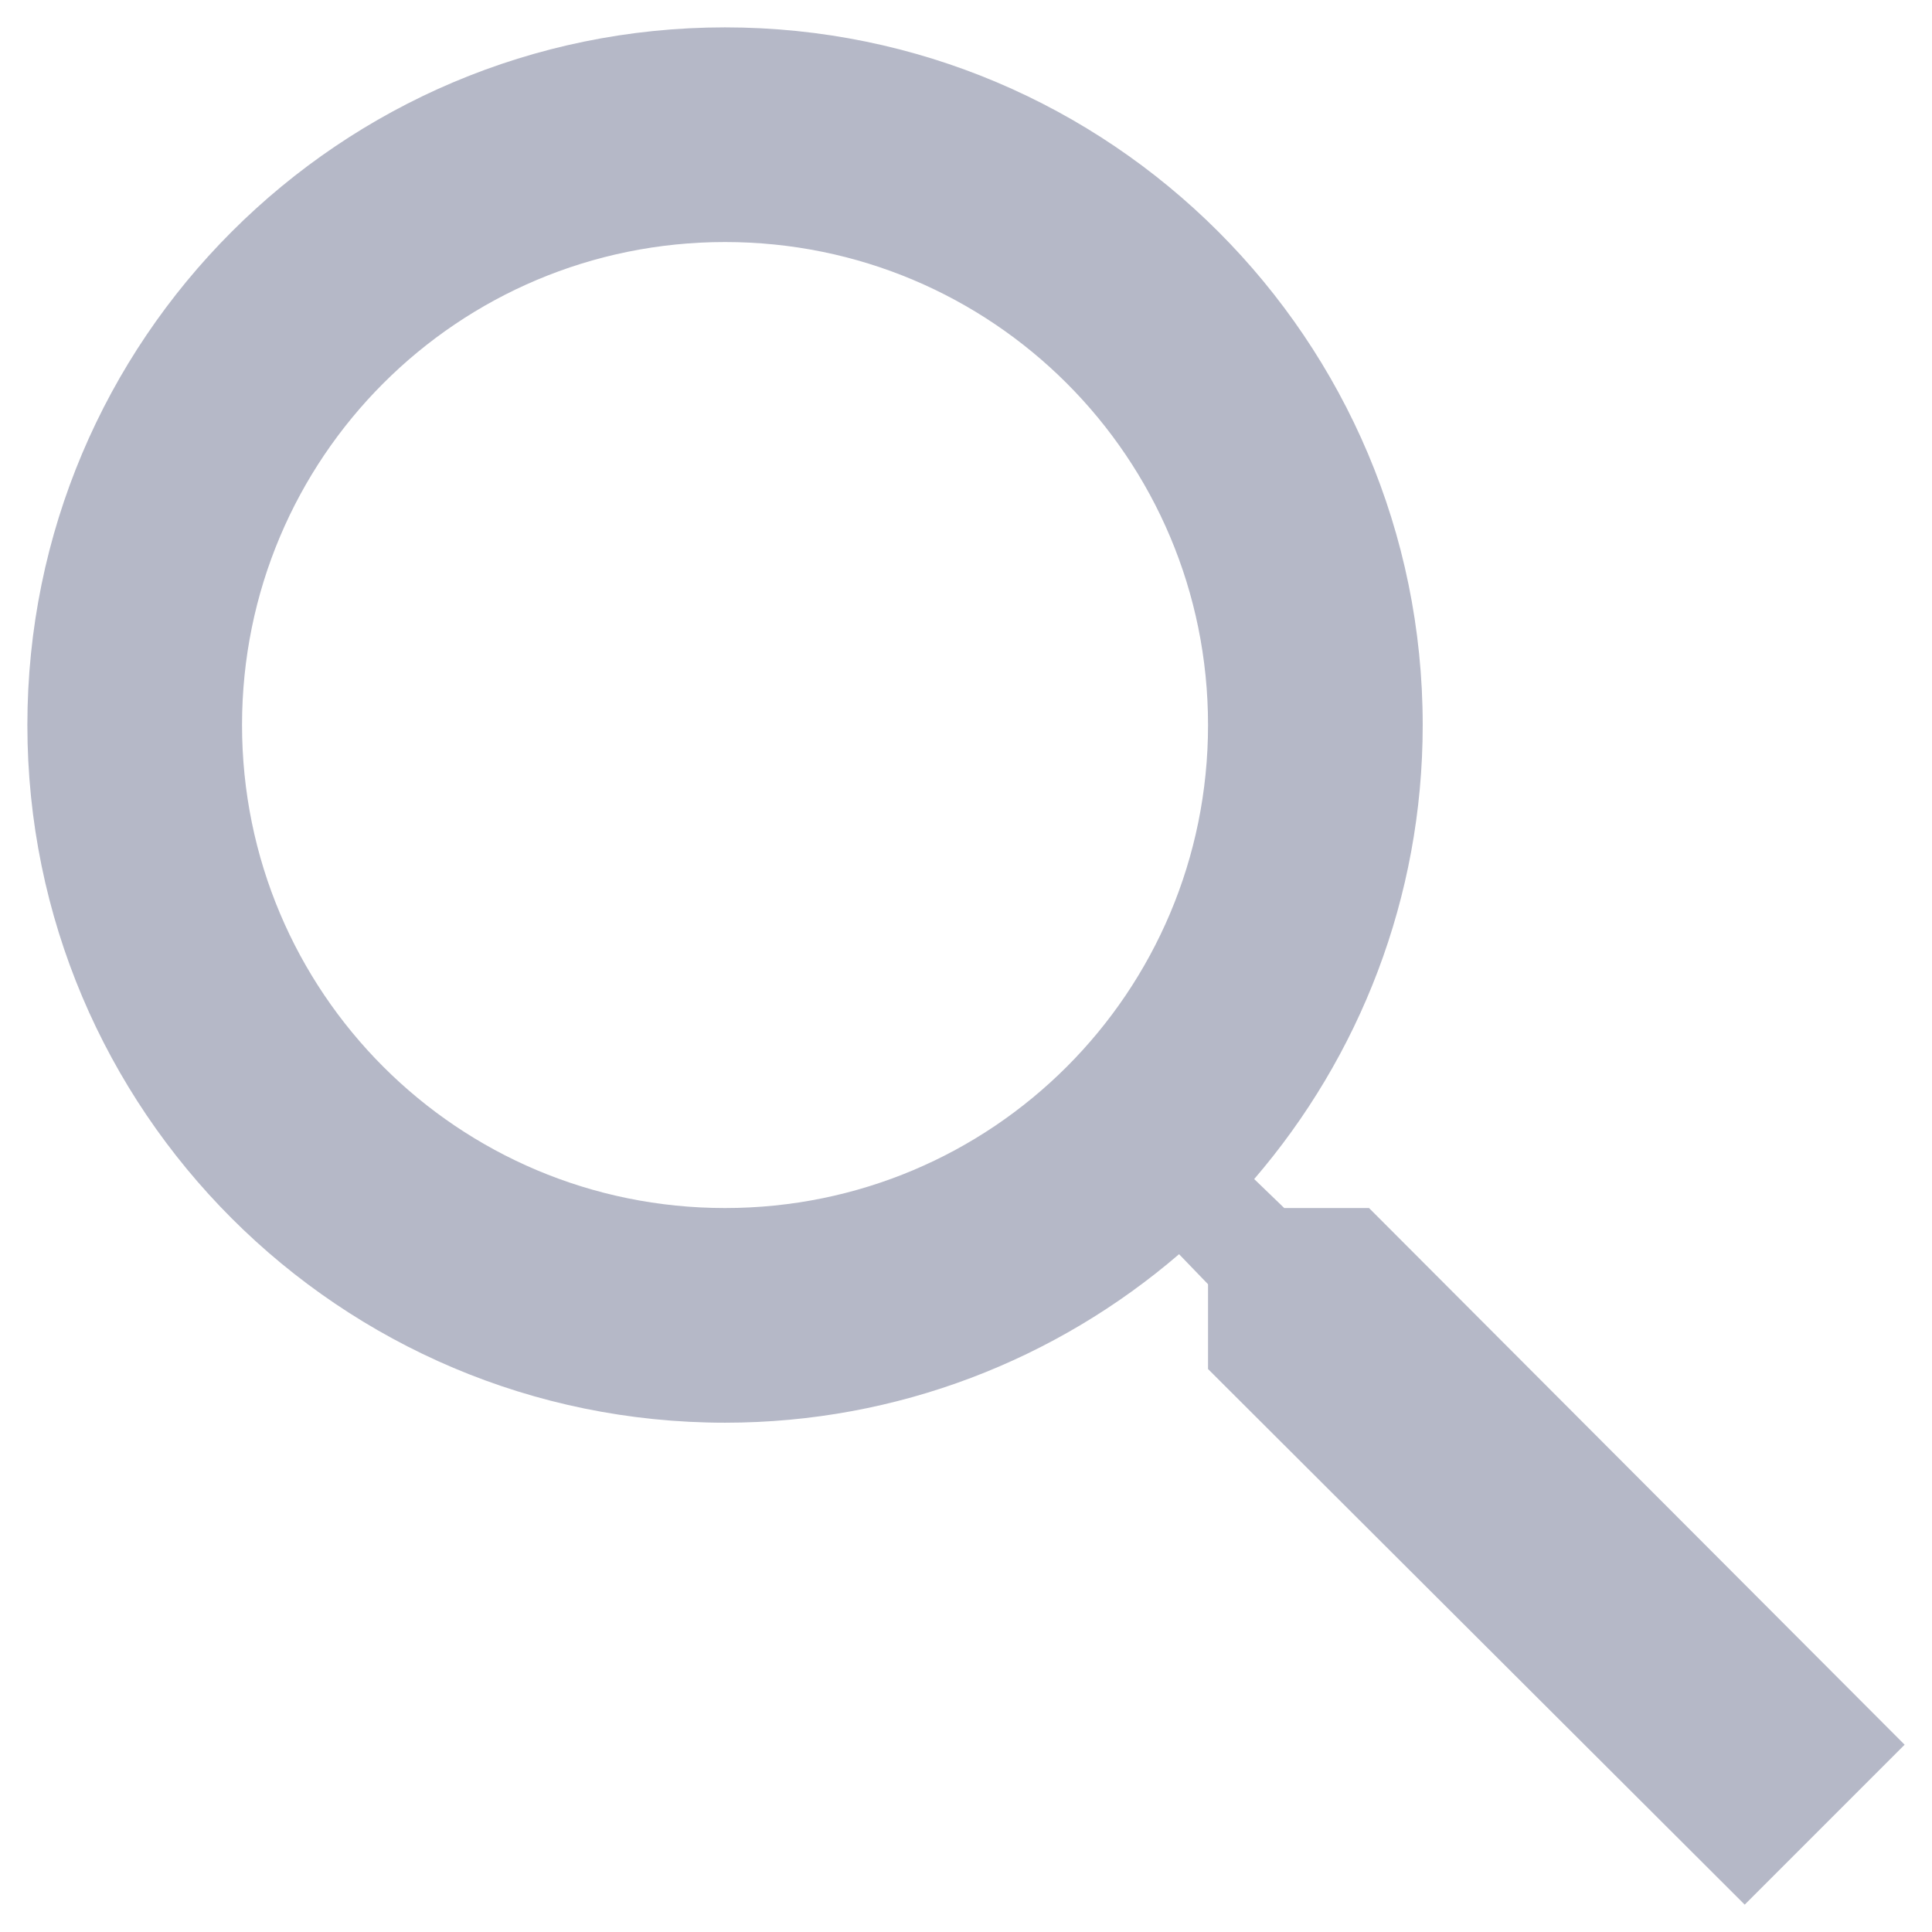
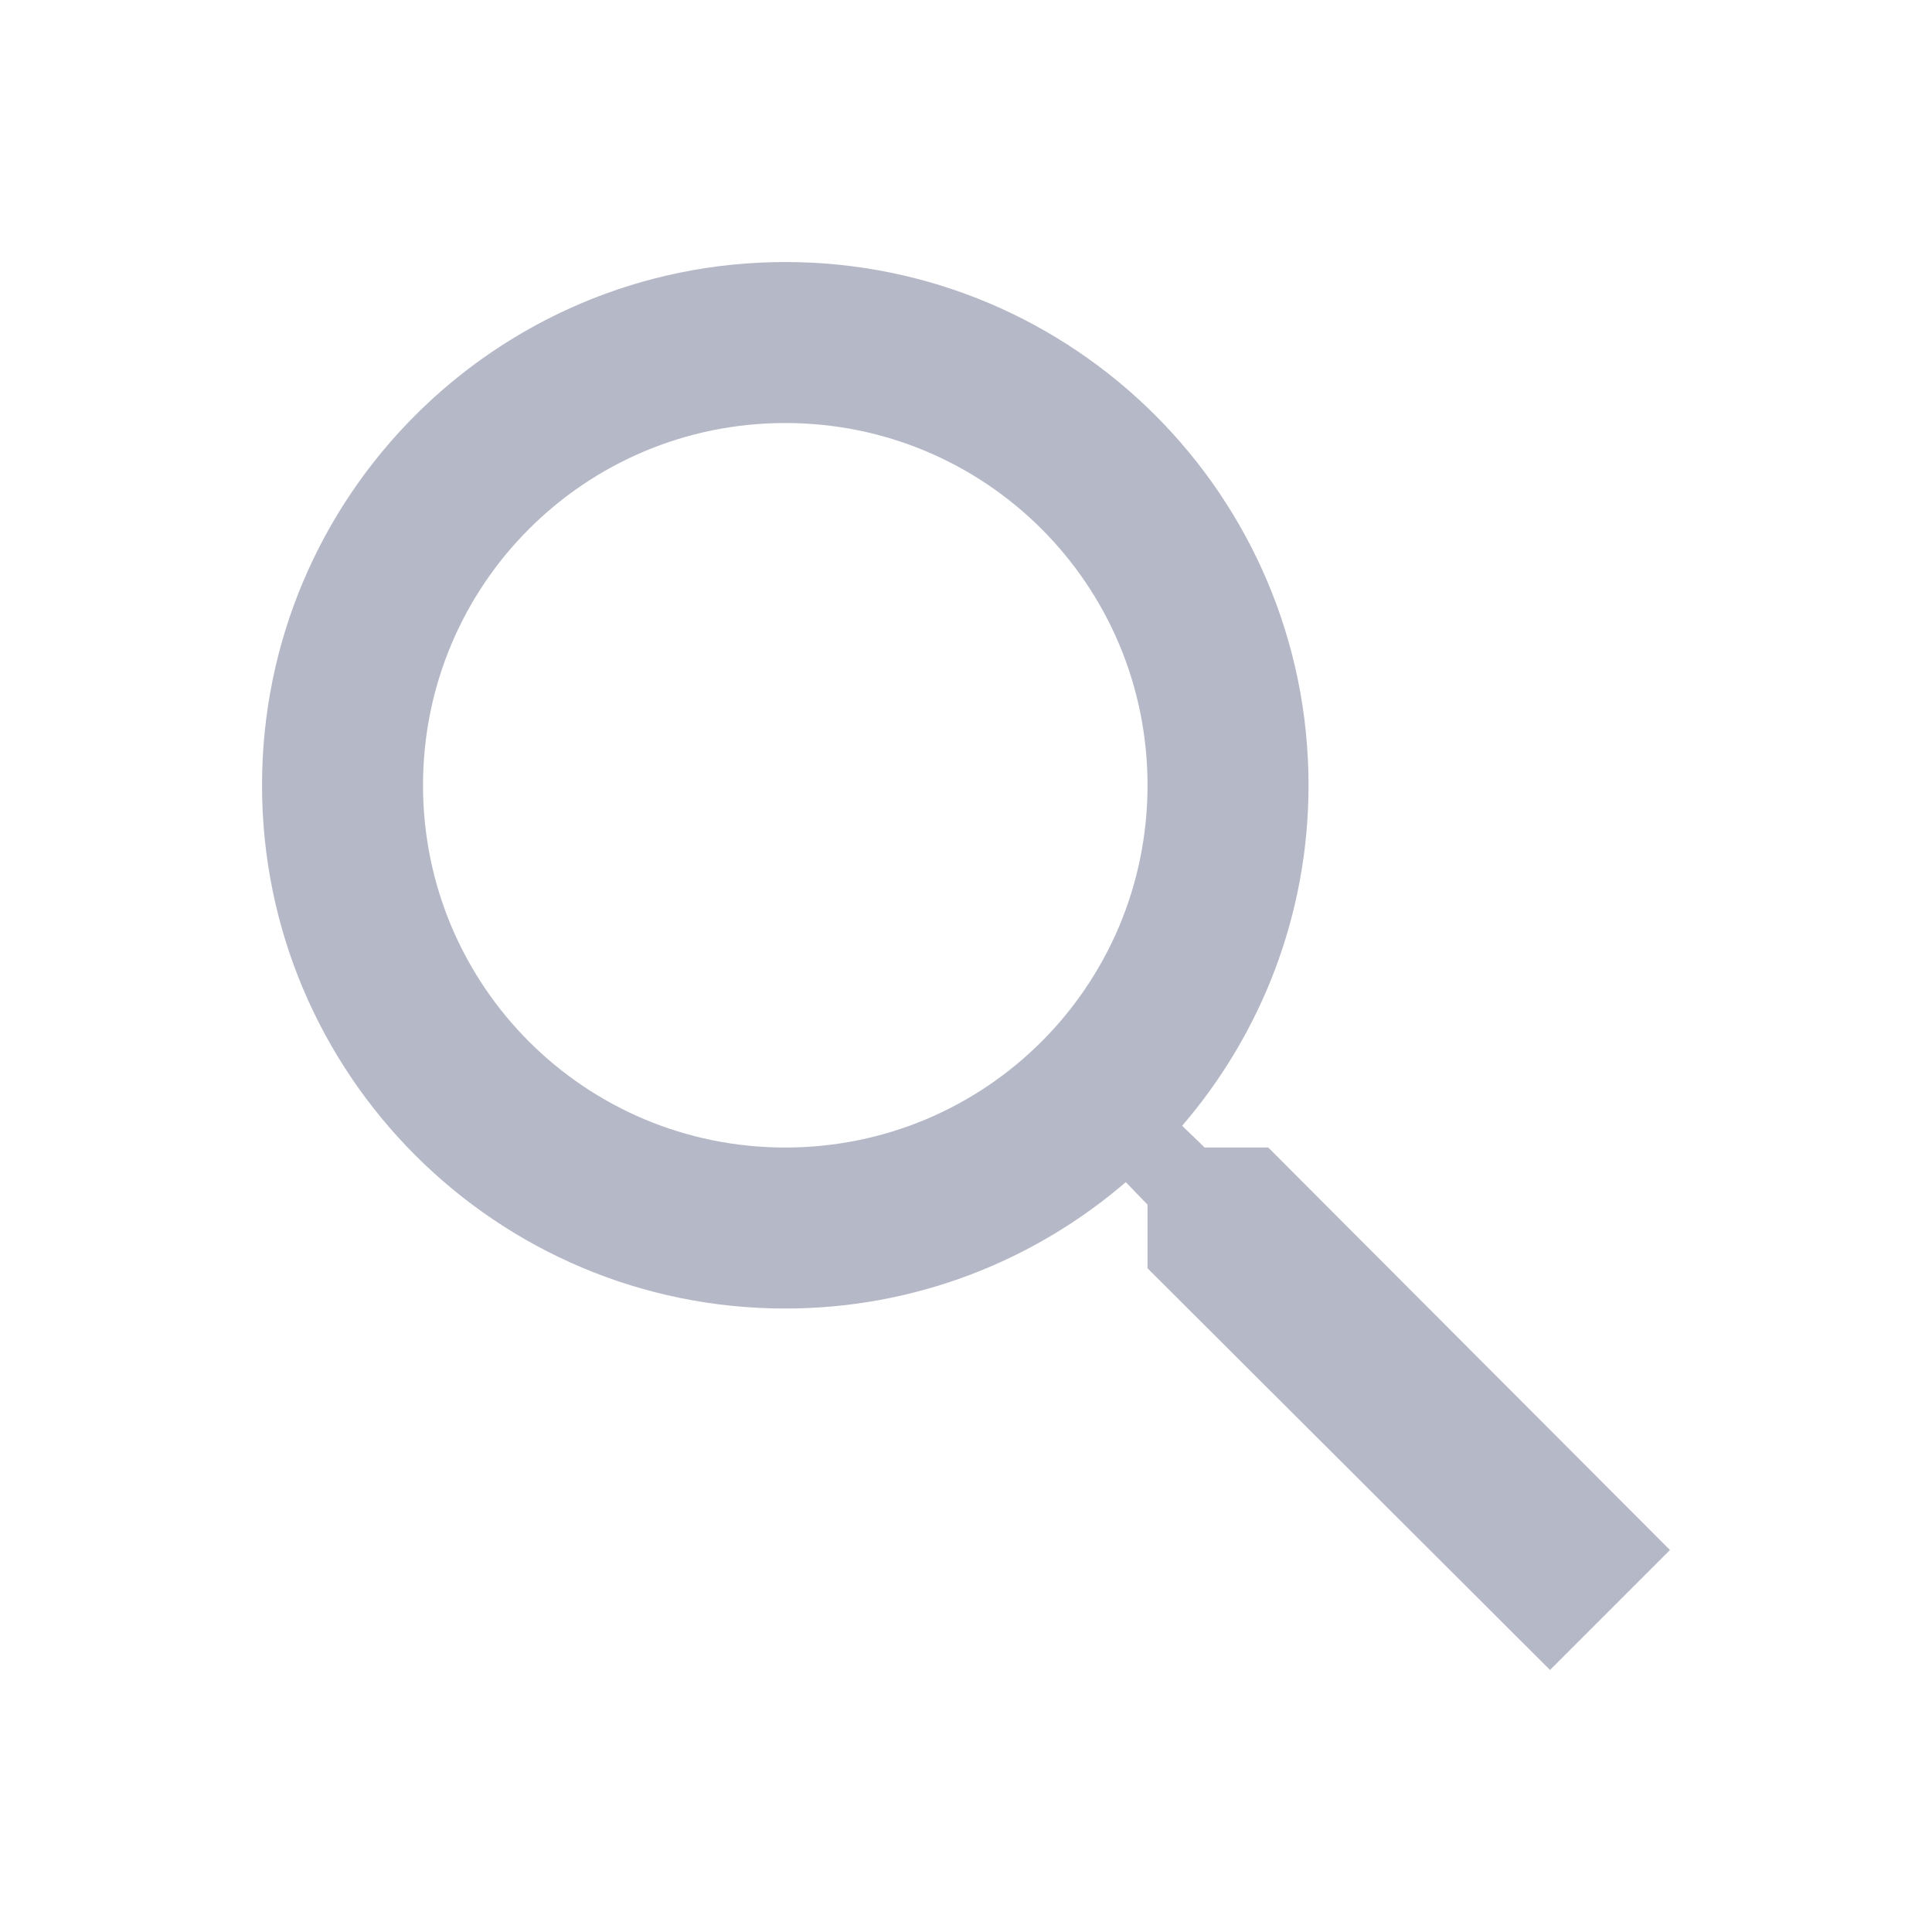
- <svg xmlns="http://www.w3.org/2000/svg" width="18" height="18" viewBox="0 0 18 18" fill="none">
-   <path fill-rule="evenodd" clip-rule="evenodd" d="M11.965 11.255H12.755L17.745 16.255L16.255 17.745L11.255 12.755V11.965L10.985 11.685C9.845 12.665 8.365 13.255 6.755 13.255C3.165 13.255 0.255 10.345 0.255 6.755C0.255 3.165 3.165 0.255 6.755 0.255C10.345 0.255 13.255 3.165 13.255 6.755C13.255 8.365 12.665 9.845 11.685 10.985L11.965 11.255ZM2.255 6.755C2.255 9.245 4.265 11.255 6.755 11.255C9.245 11.255 11.255 9.245 11.255 6.755C11.255 4.265 9.245 2.255 6.755 2.255C4.265 2.255 2.255 4.265 2.255 6.755Z" fill="#B5B8C7" />
+ <svg xmlns="http://www.w3.org/2000/svg" width="24" height="24" viewBox="0 0 24 24" fill="none">
+   <path fill-rule="evenodd" clip-rule="evenodd" d="M14.965 14.255H15.755L20.745 19.255L19.255 20.745L14.255 15.755V14.965L13.985 14.685C12.845 15.665 11.365 16.255 9.755 16.255C6.165 16.255 3.255 13.345 3.255 9.755C3.255 6.165 6.165 3.255 9.755 3.255C13.345 3.255 16.255 6.165 16.255 9.755C16.255 11.365 15.665 12.845 14.685 13.985L14.965 14.255ZM5.255 9.755C5.255 12.245 7.265 14.255 9.755 14.255C12.245 14.255 14.255 12.245 14.255 9.755C14.255 7.265 12.245 5.255 9.755 5.255C7.265 5.255 5.255 7.265 5.255 9.755Z" fill="#B5B8C7" />
</svg>
